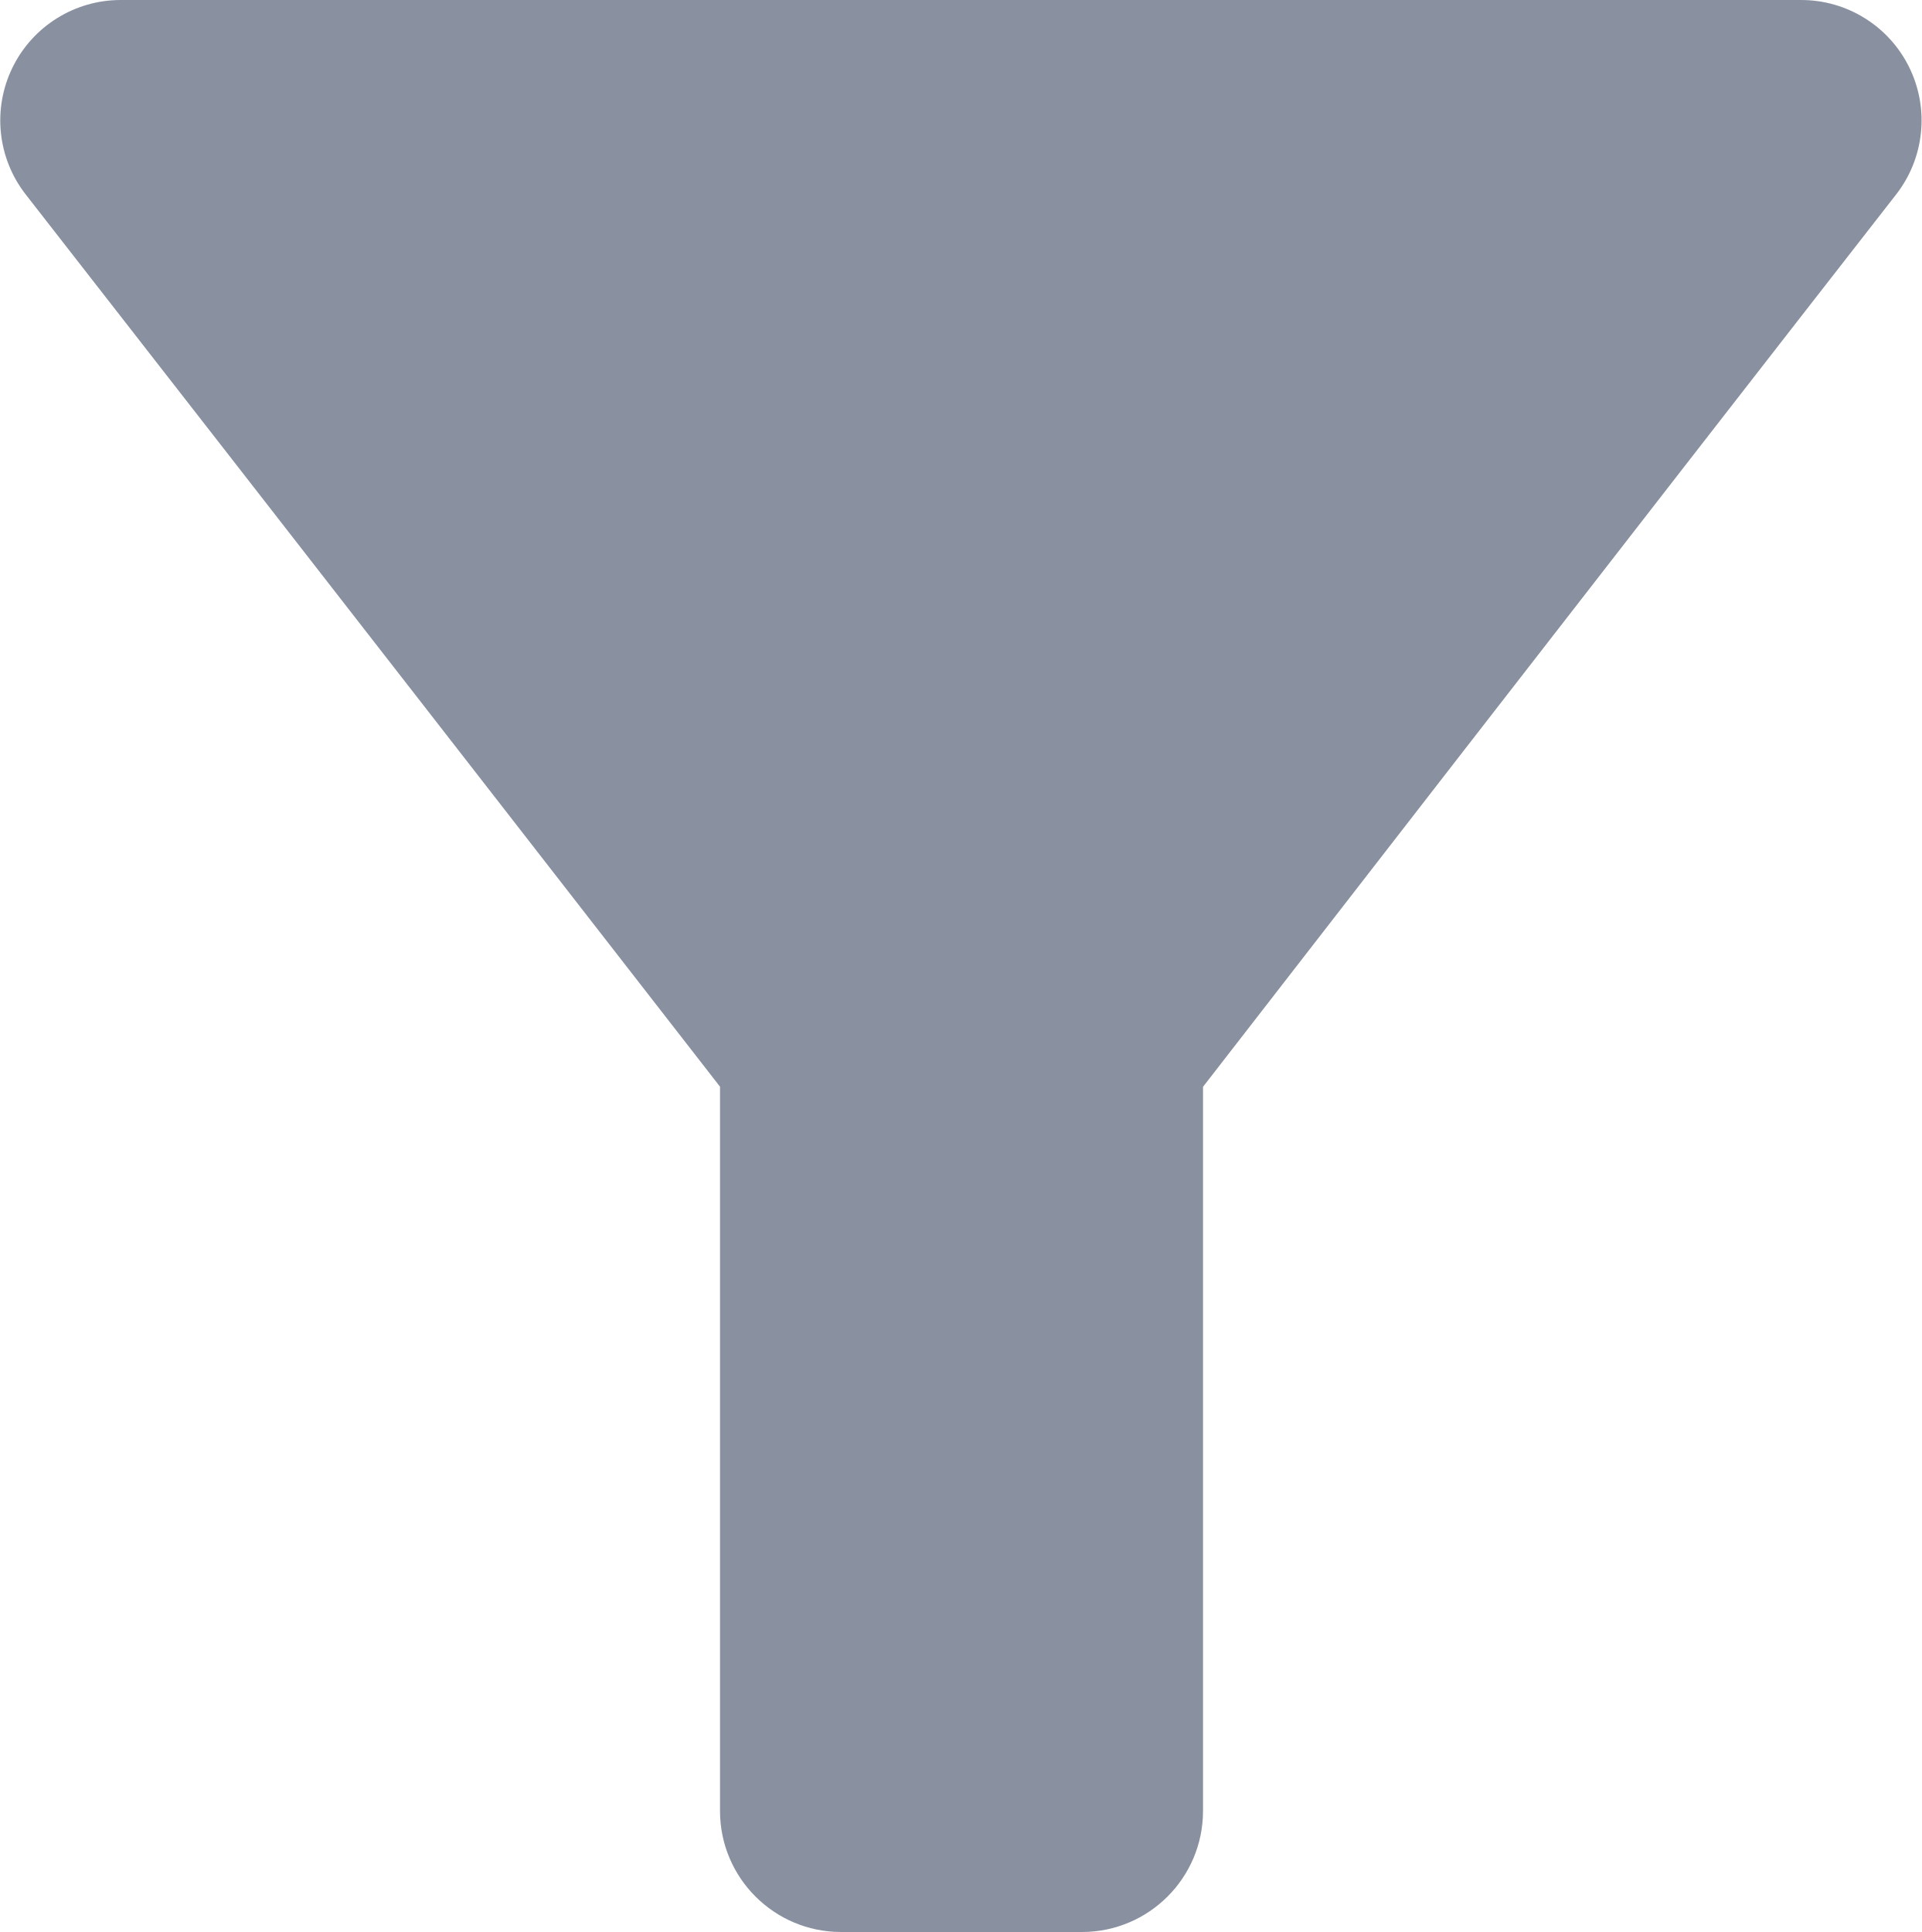
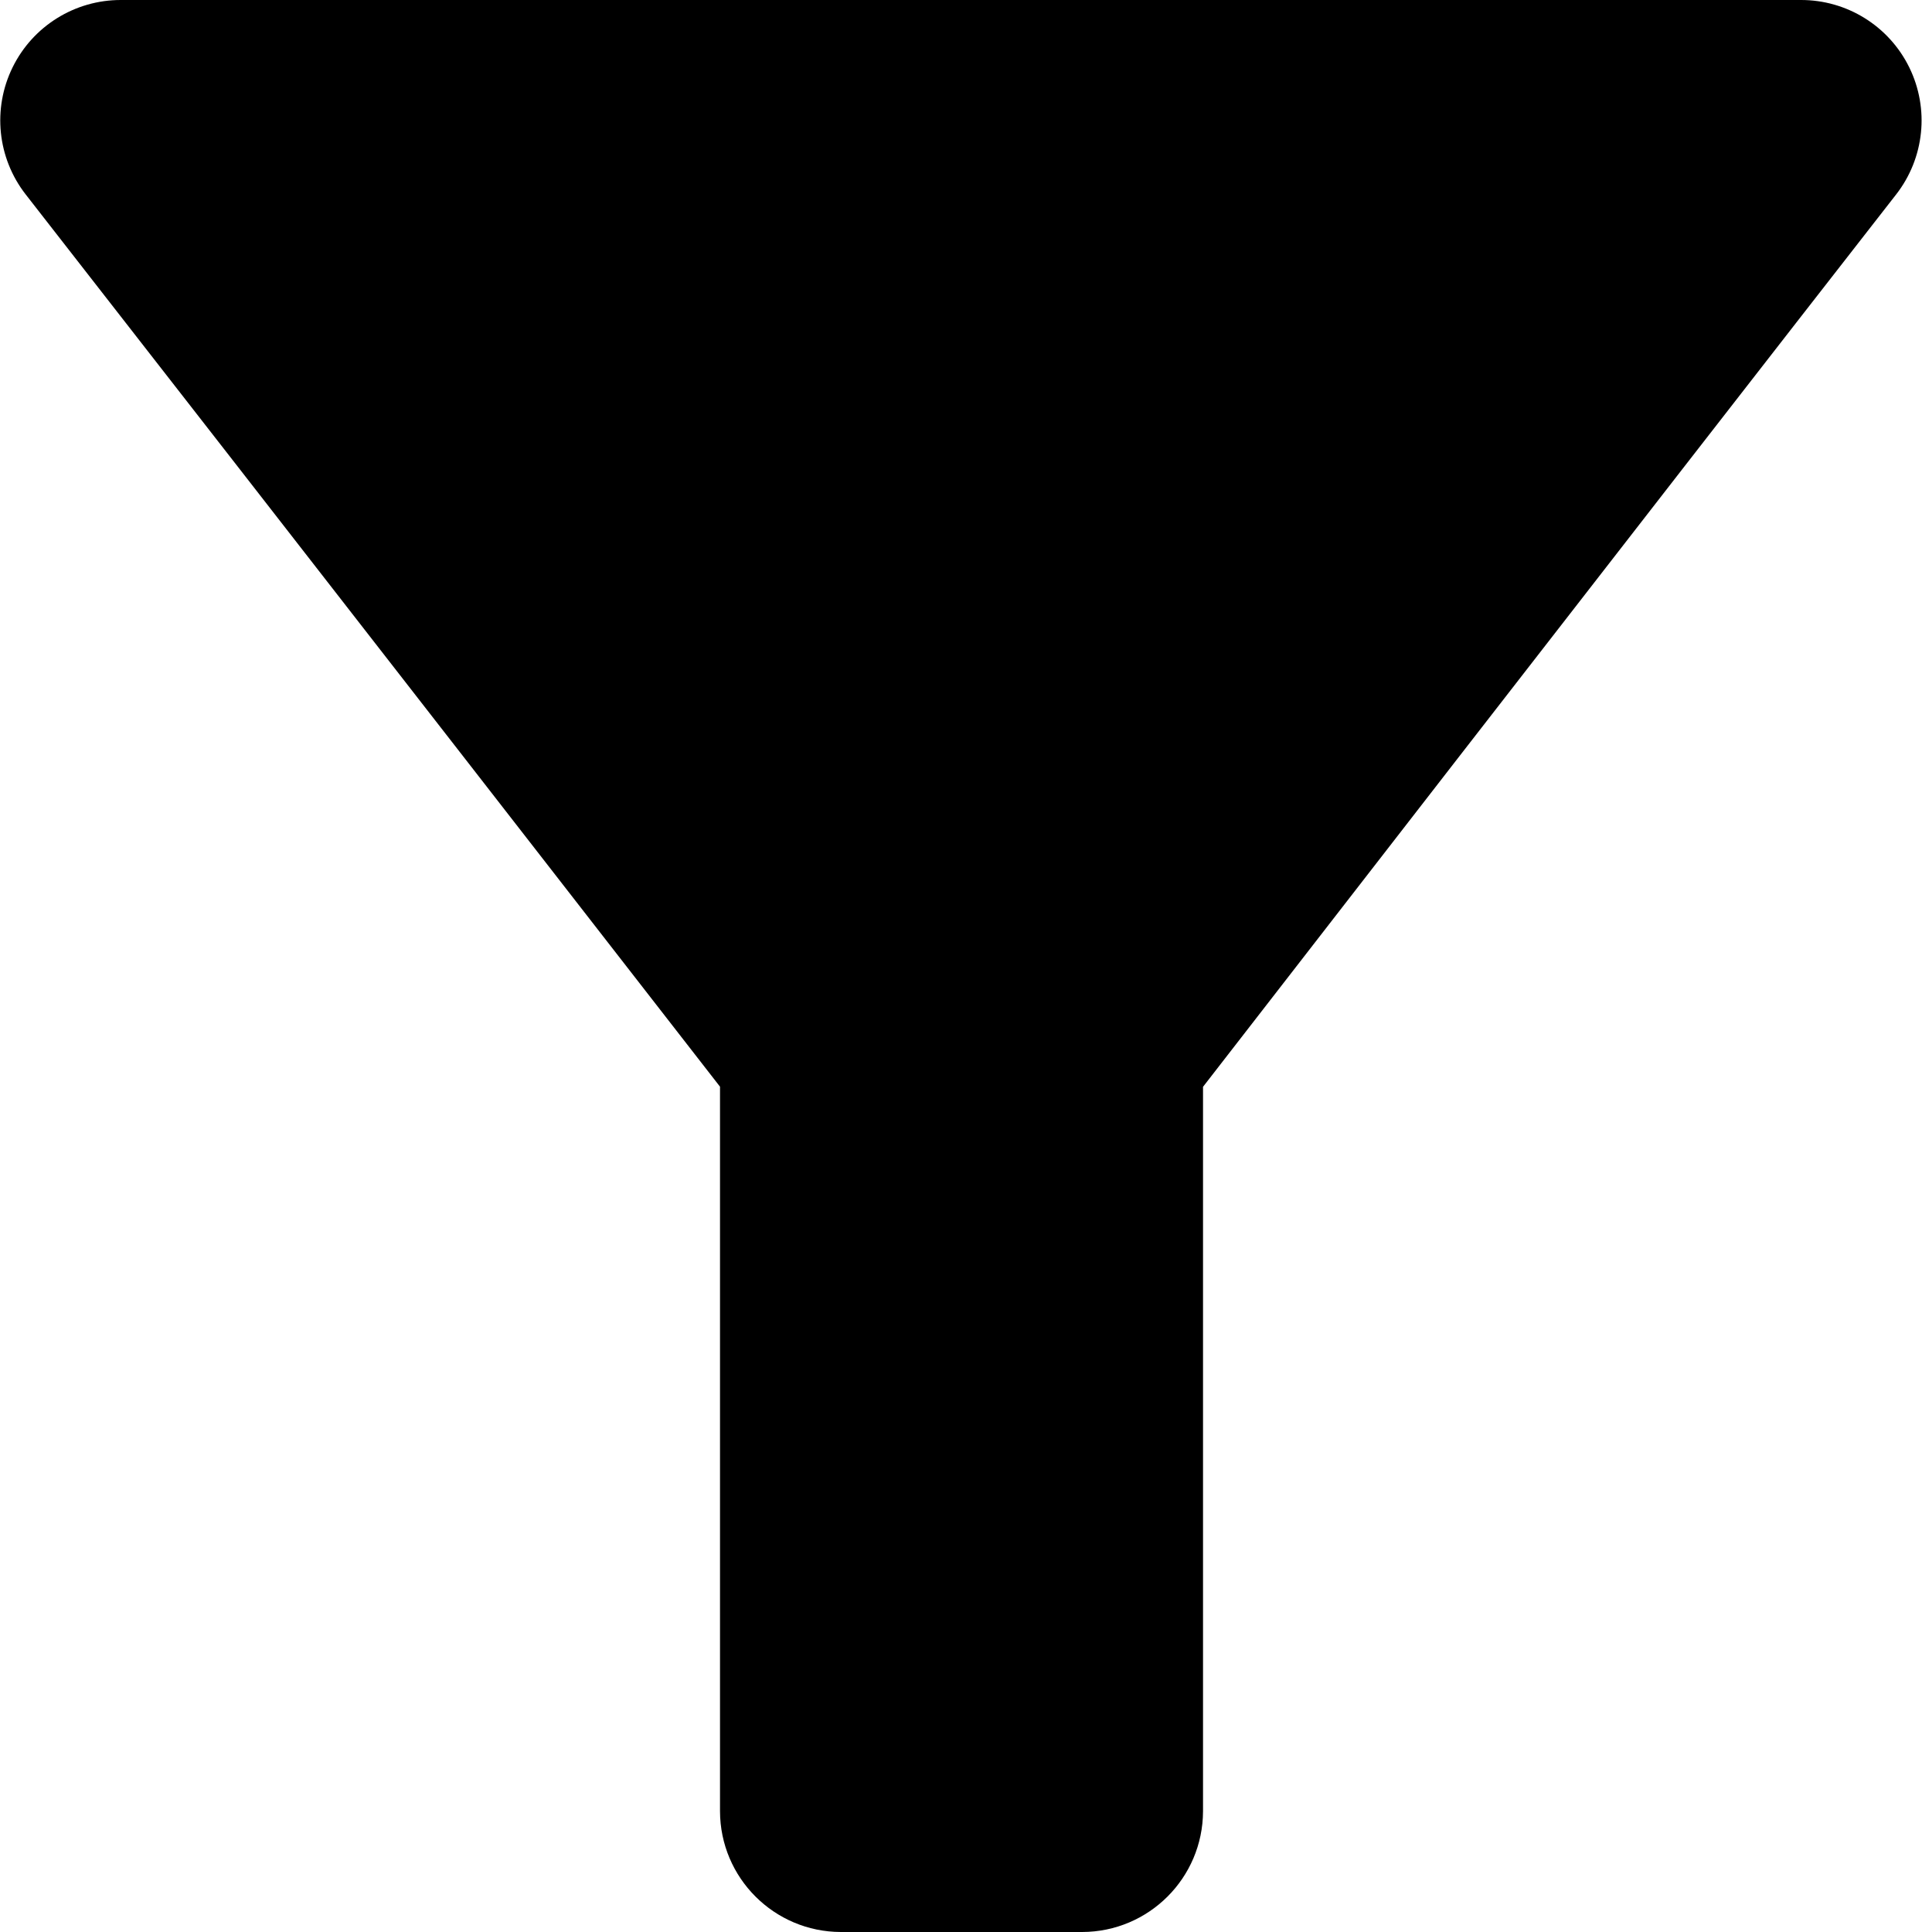
<svg xmlns="http://www.w3.org/2000/svg" id="Filter" width="14.919" height="15" viewBox="0 0 14.919 15">
-   <path id="Path_22" data-name="Path 22" d="M4.237,5.509c1.894,2.428,5.391,6.928,5.391,6.928v5.625a.94.94,0,0,0,.938.938H12.44a.94.94,0,0,0,.938-.937V12.438s3.487-4.5,5.381-6.928A.935.935,0,0,0,18.018,4H4.977A.935.935,0,0,0,4.237,5.509Z" transform="translate(-4.038 -4)" fill="#8991a1" />
+   <path id="Path_22" data-name="Path 22" d="M4.237,5.509c1.894,2.428,5.391,6.928,5.391,6.928v5.625a.94.94,0,0,0,.938.938H12.44a.94.94,0,0,0,.938-.937V12.438s3.487-4.5,5.381-6.928A.935.935,0,0,0,18.018,4H4.977A.935.935,0,0,0,4.237,5.509Z" transform="translate(-4.038 -4)" />
</svg>
